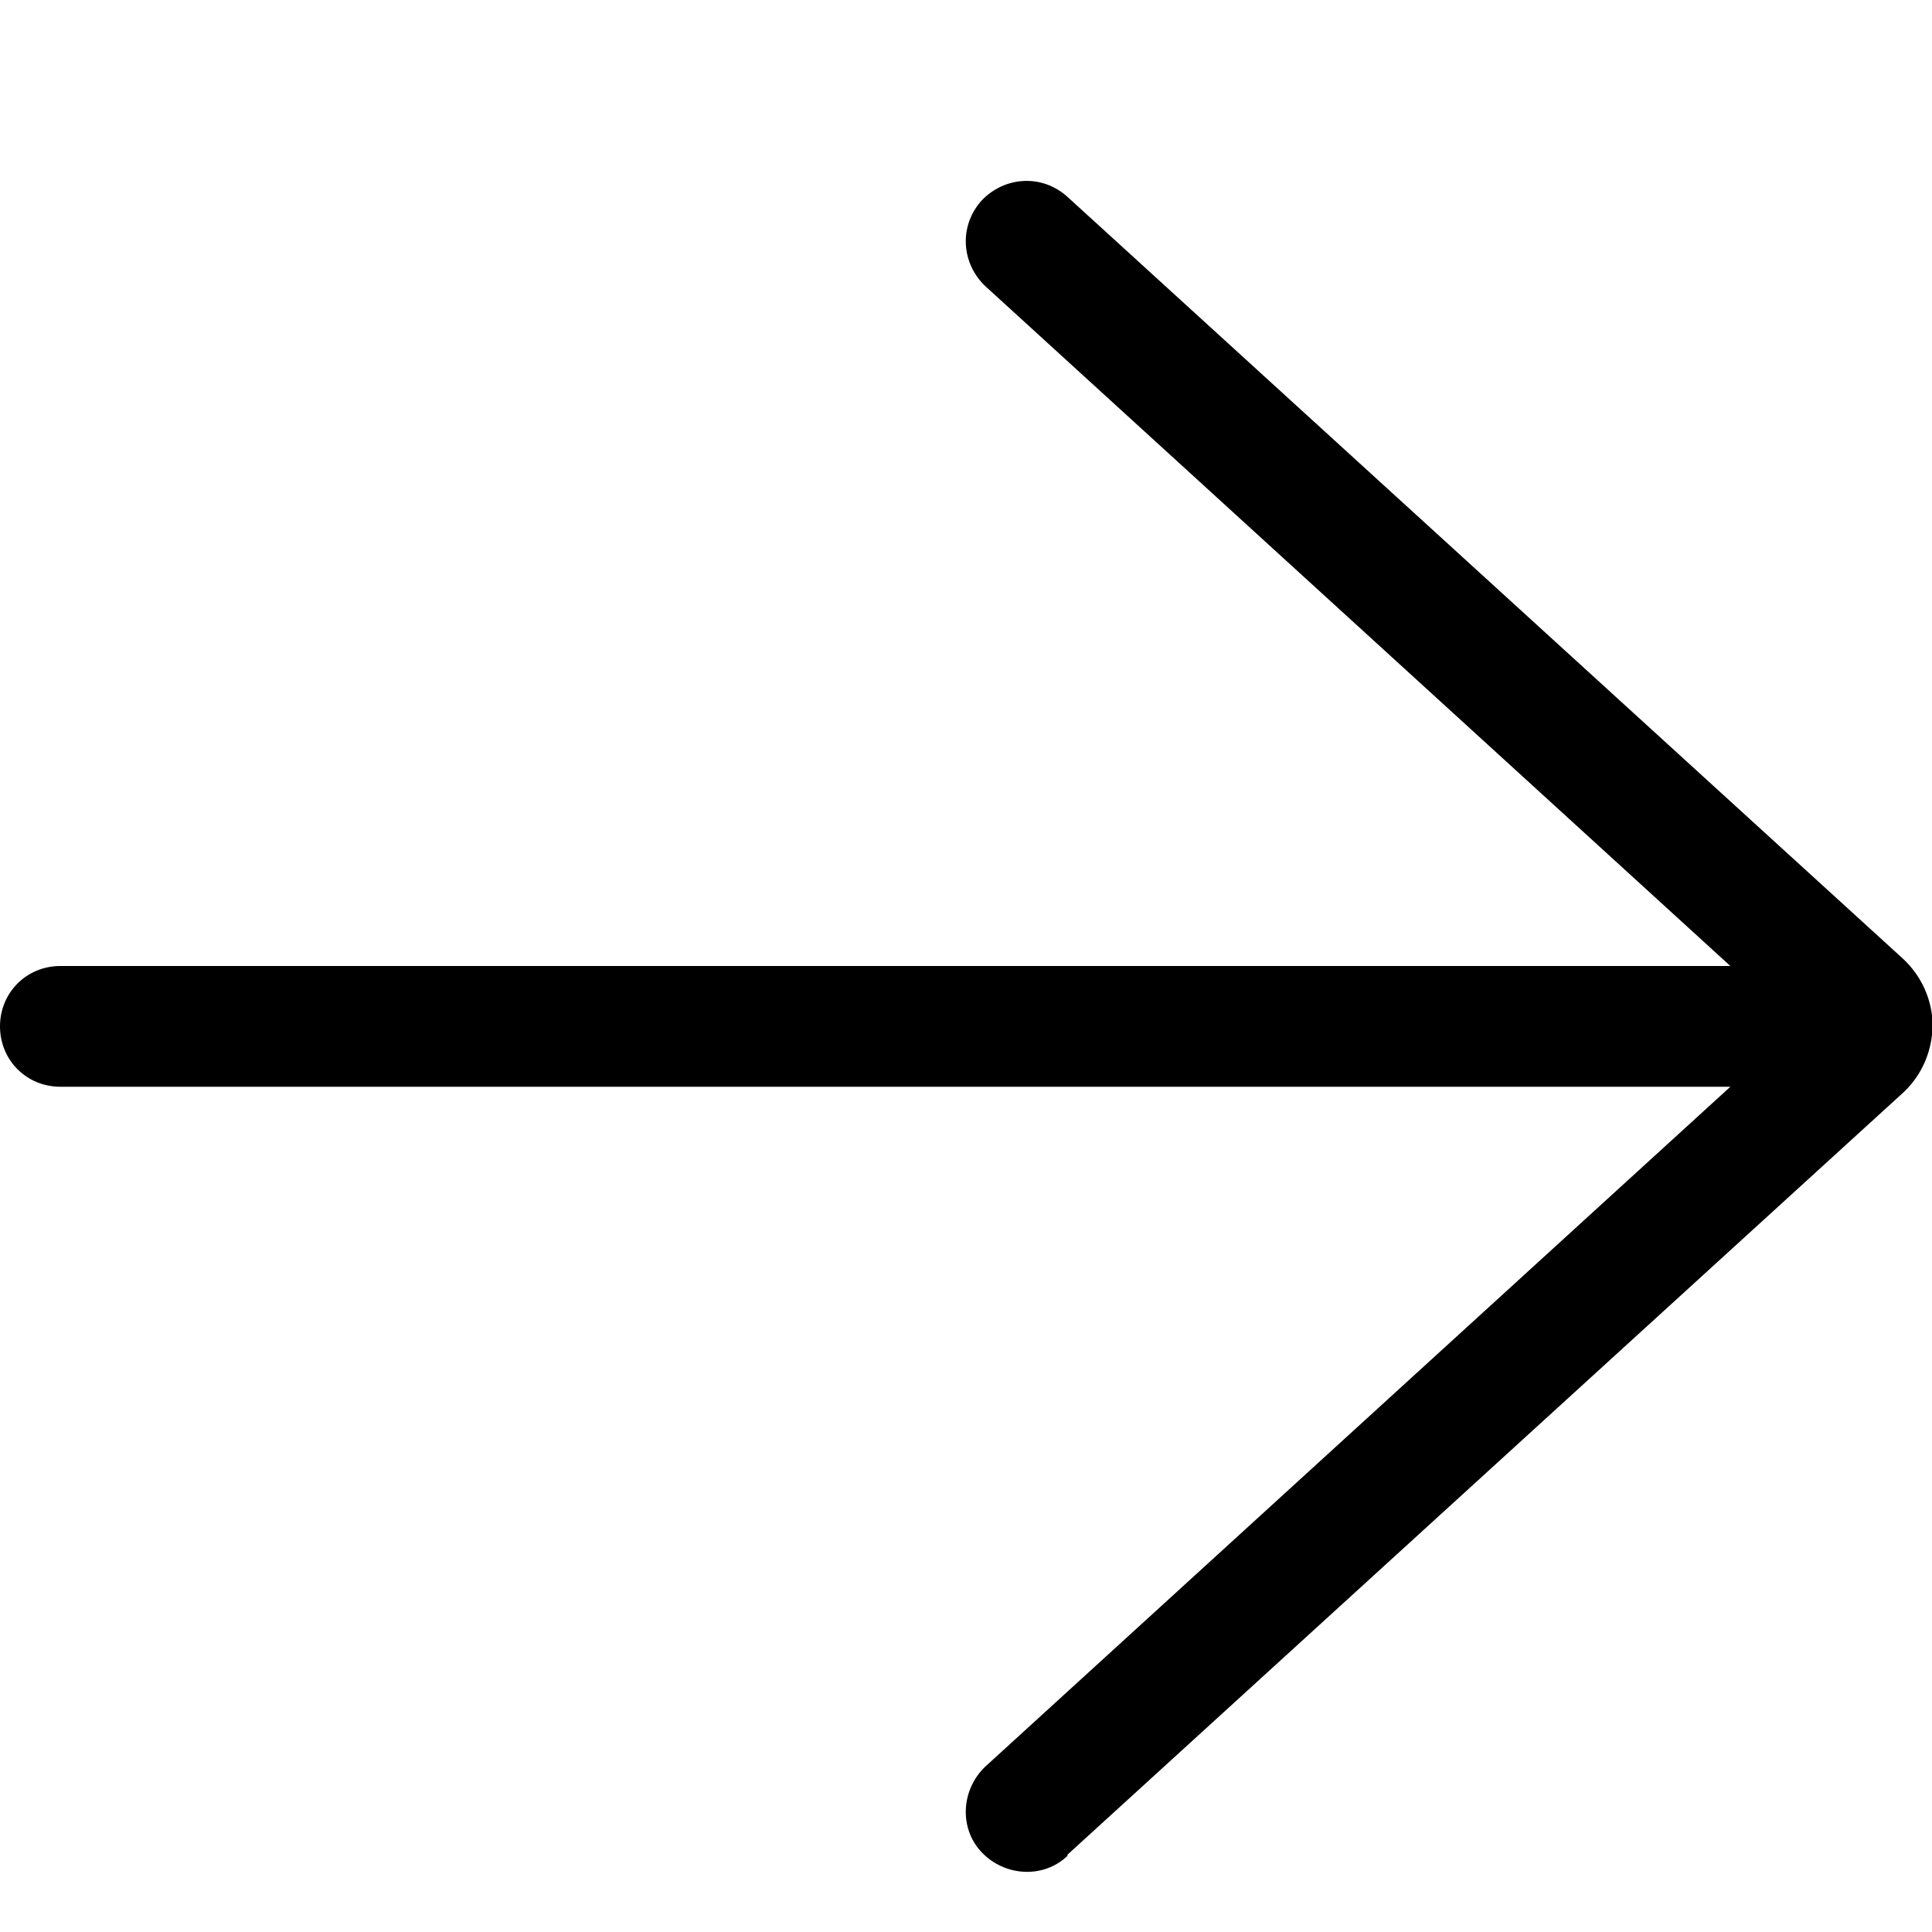
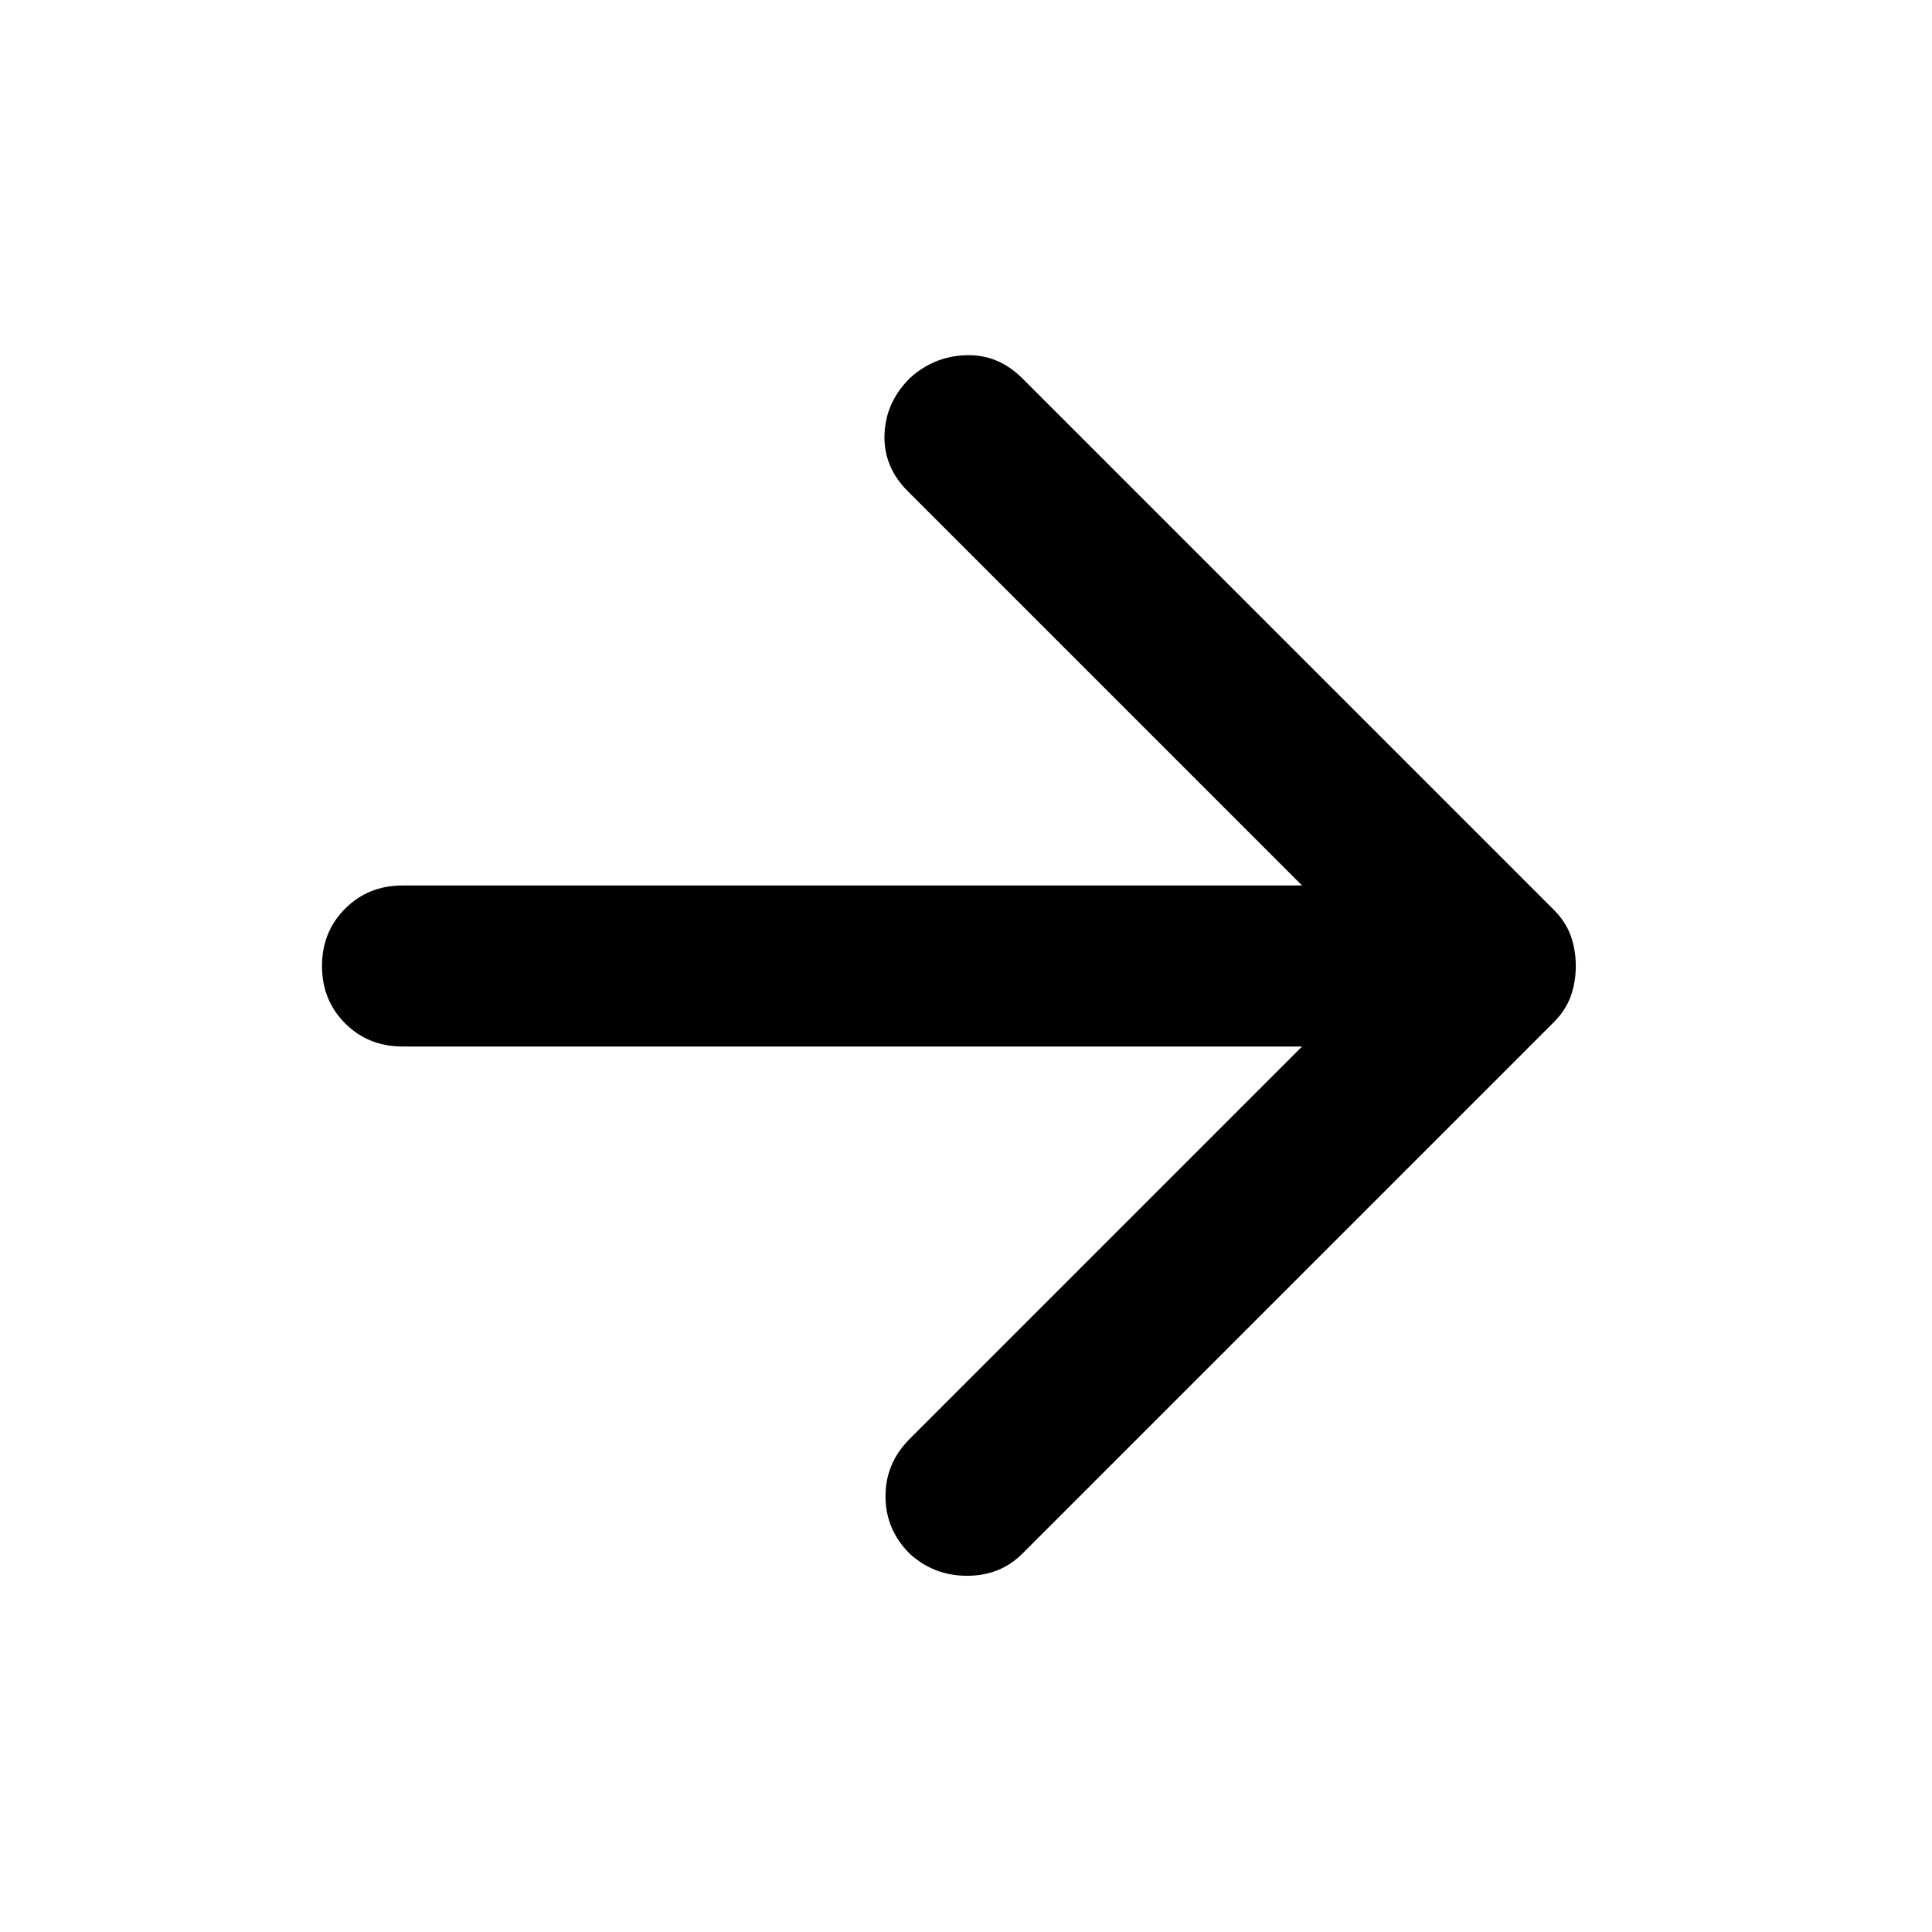
- <svg xmlns="http://www.w3.org/2000/svg" viewBox="0 0 16 16" fill="none">
-   <path fill="currentColor" d="m8.84,15.37c-.2.19-.52.17-.71-.03-.19-.2-.17-.52.03-.71l6.17-5.63H.5c-.28,0-.5-.22-.5-.5,0-.28.22-.5.5-.5h13.83l-6.17-5.63c-.2-.19-.22-.5-.03-.71.19-.2.5-.22.71-.03l6.92,6.31c.14.13.22.3.24.47,0,.03,0,.06,0,.08s0,.05,0,.08c-.02.18-.1.35-.24.48l-6.92,6.31Z" />
+ <svg xmlns="http://www.w3.org/2000/svg" width="24" height="24" viewBox="0 -960 960 960" fill="currentColor">
+   <path d="M647-440H200q-17 0-28.5-11.5T160-480q0-17 11.5-28.5T200-520h447L451-716q-12-12-11.5-28t12.5-28q12-11 28-11.5t28 11.5l264 264q6 6 8.5 13t2.5 15q0 8-2.5 15t-8.5 13L508-188q-11 11-27.5 11T452-188q-12-12-12-28.5t12-28.5l195-195Z" />
</svg>
